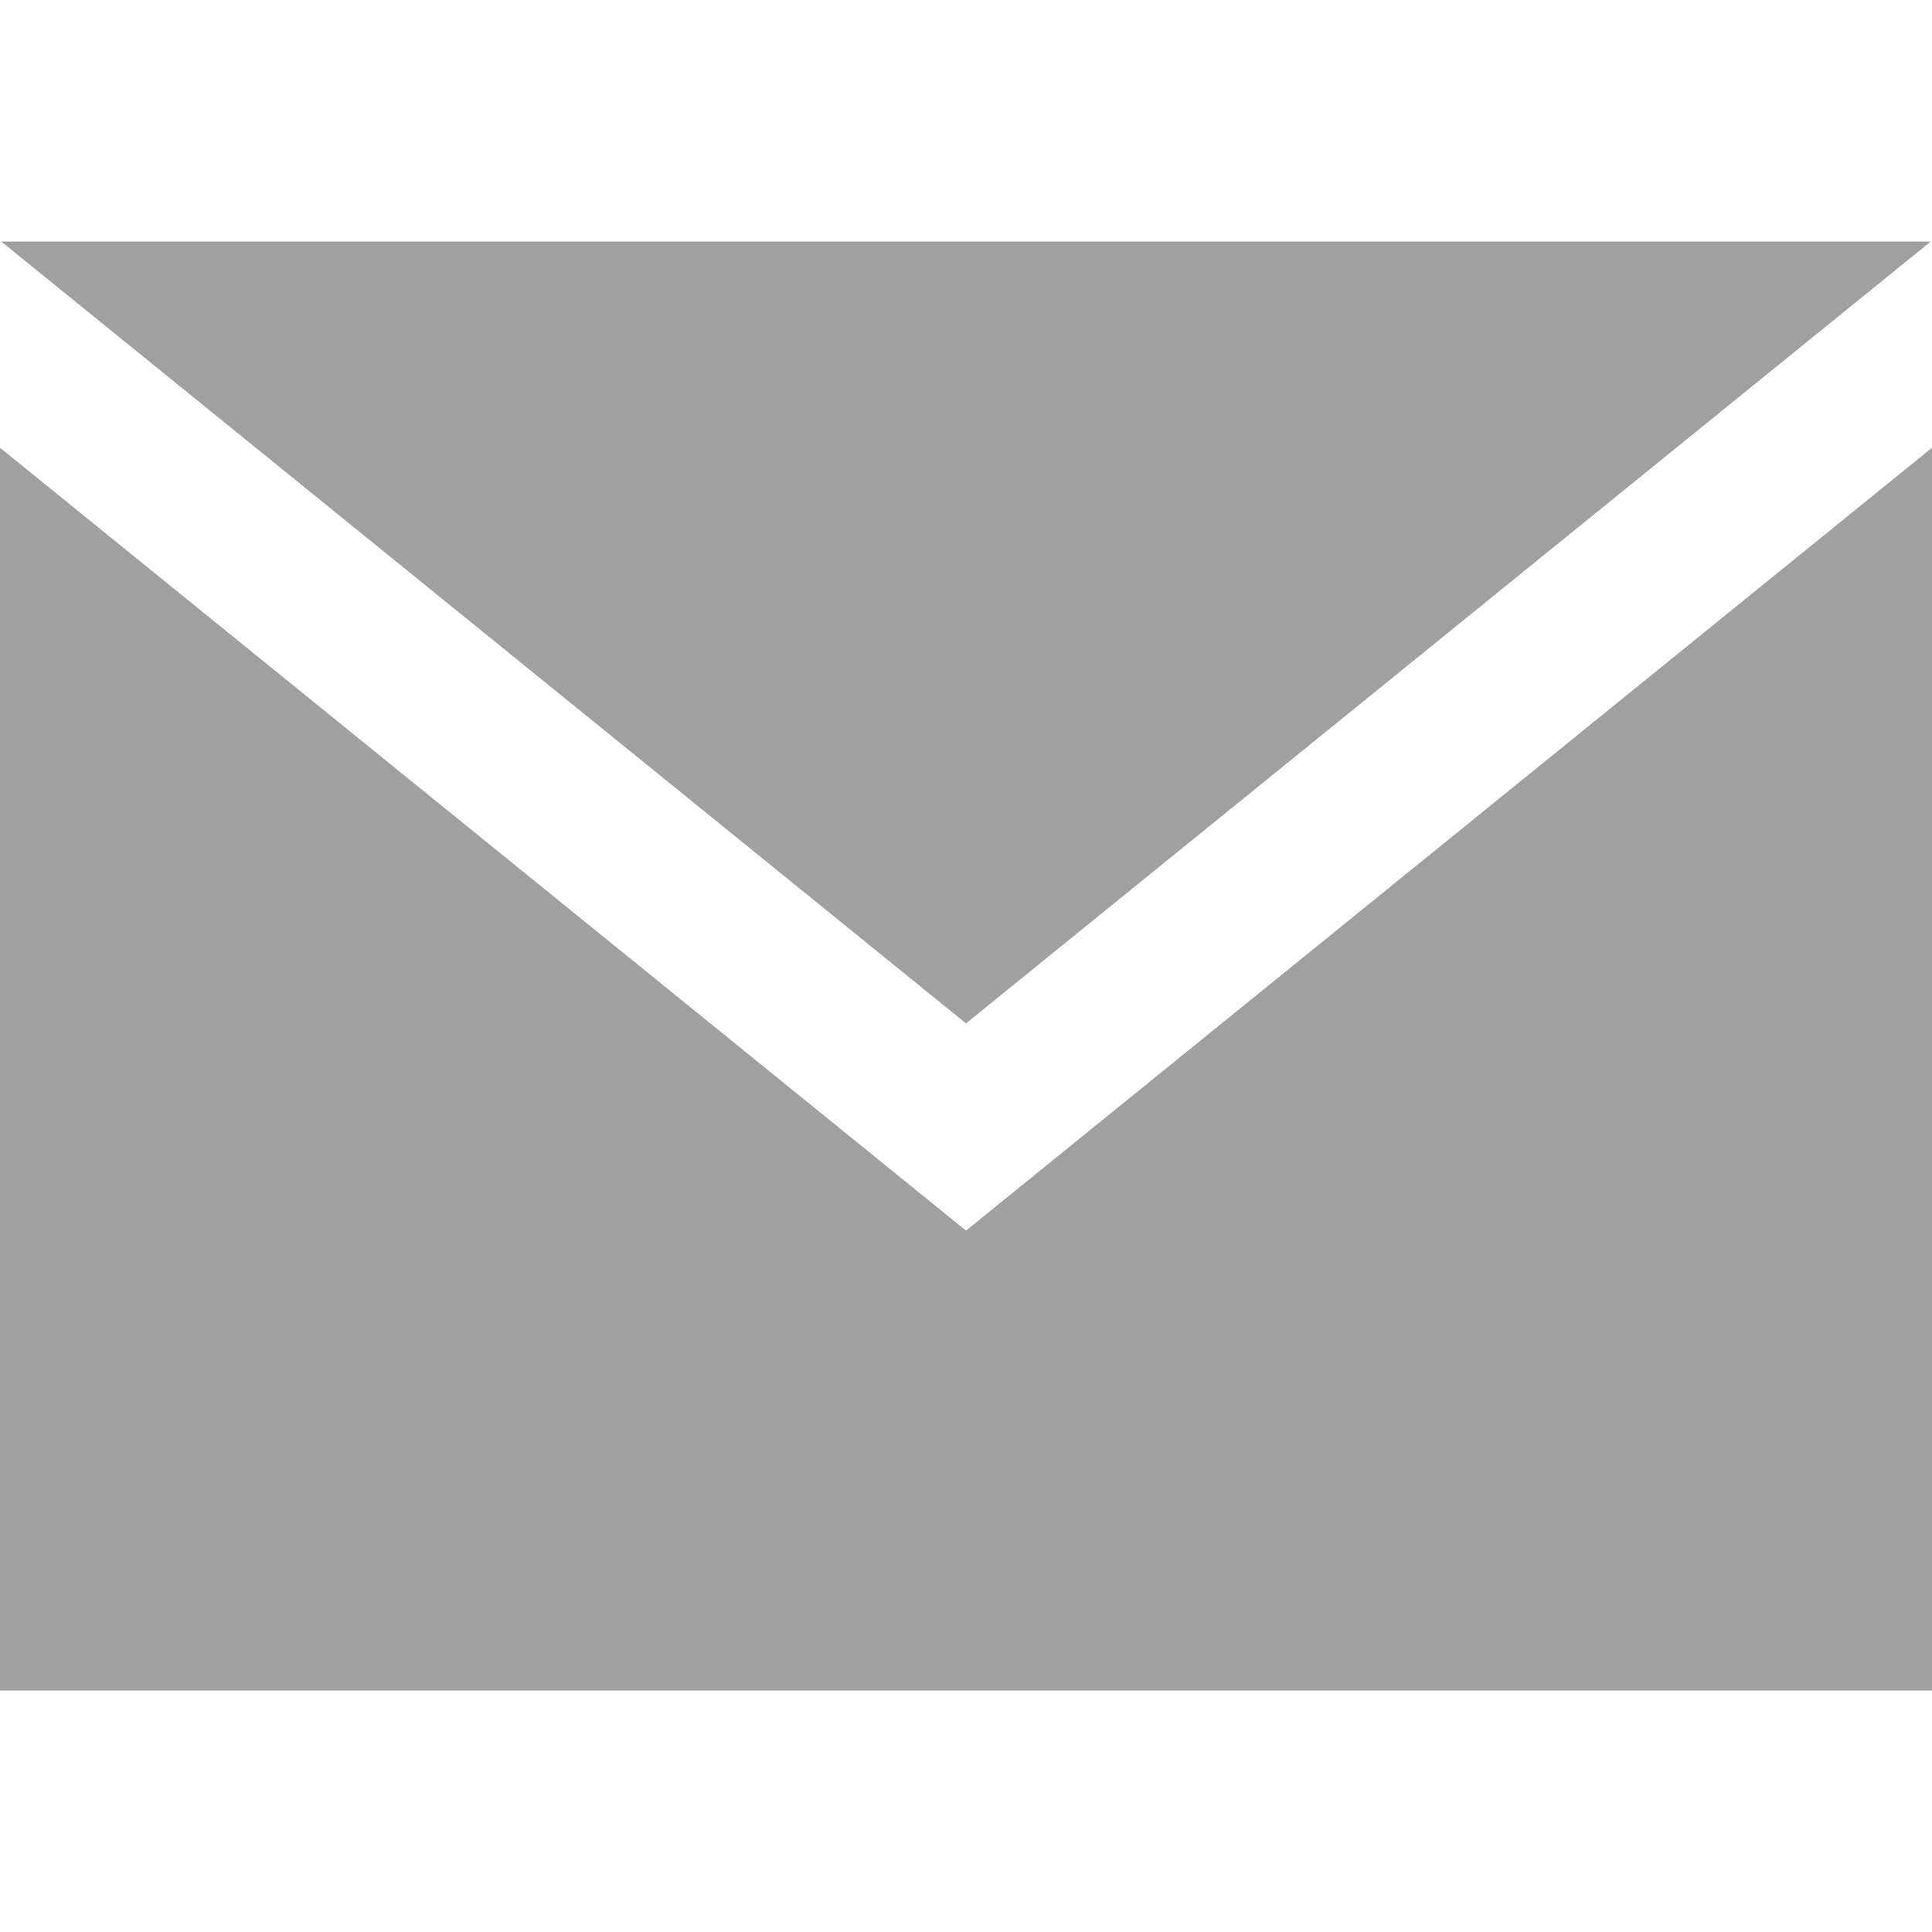
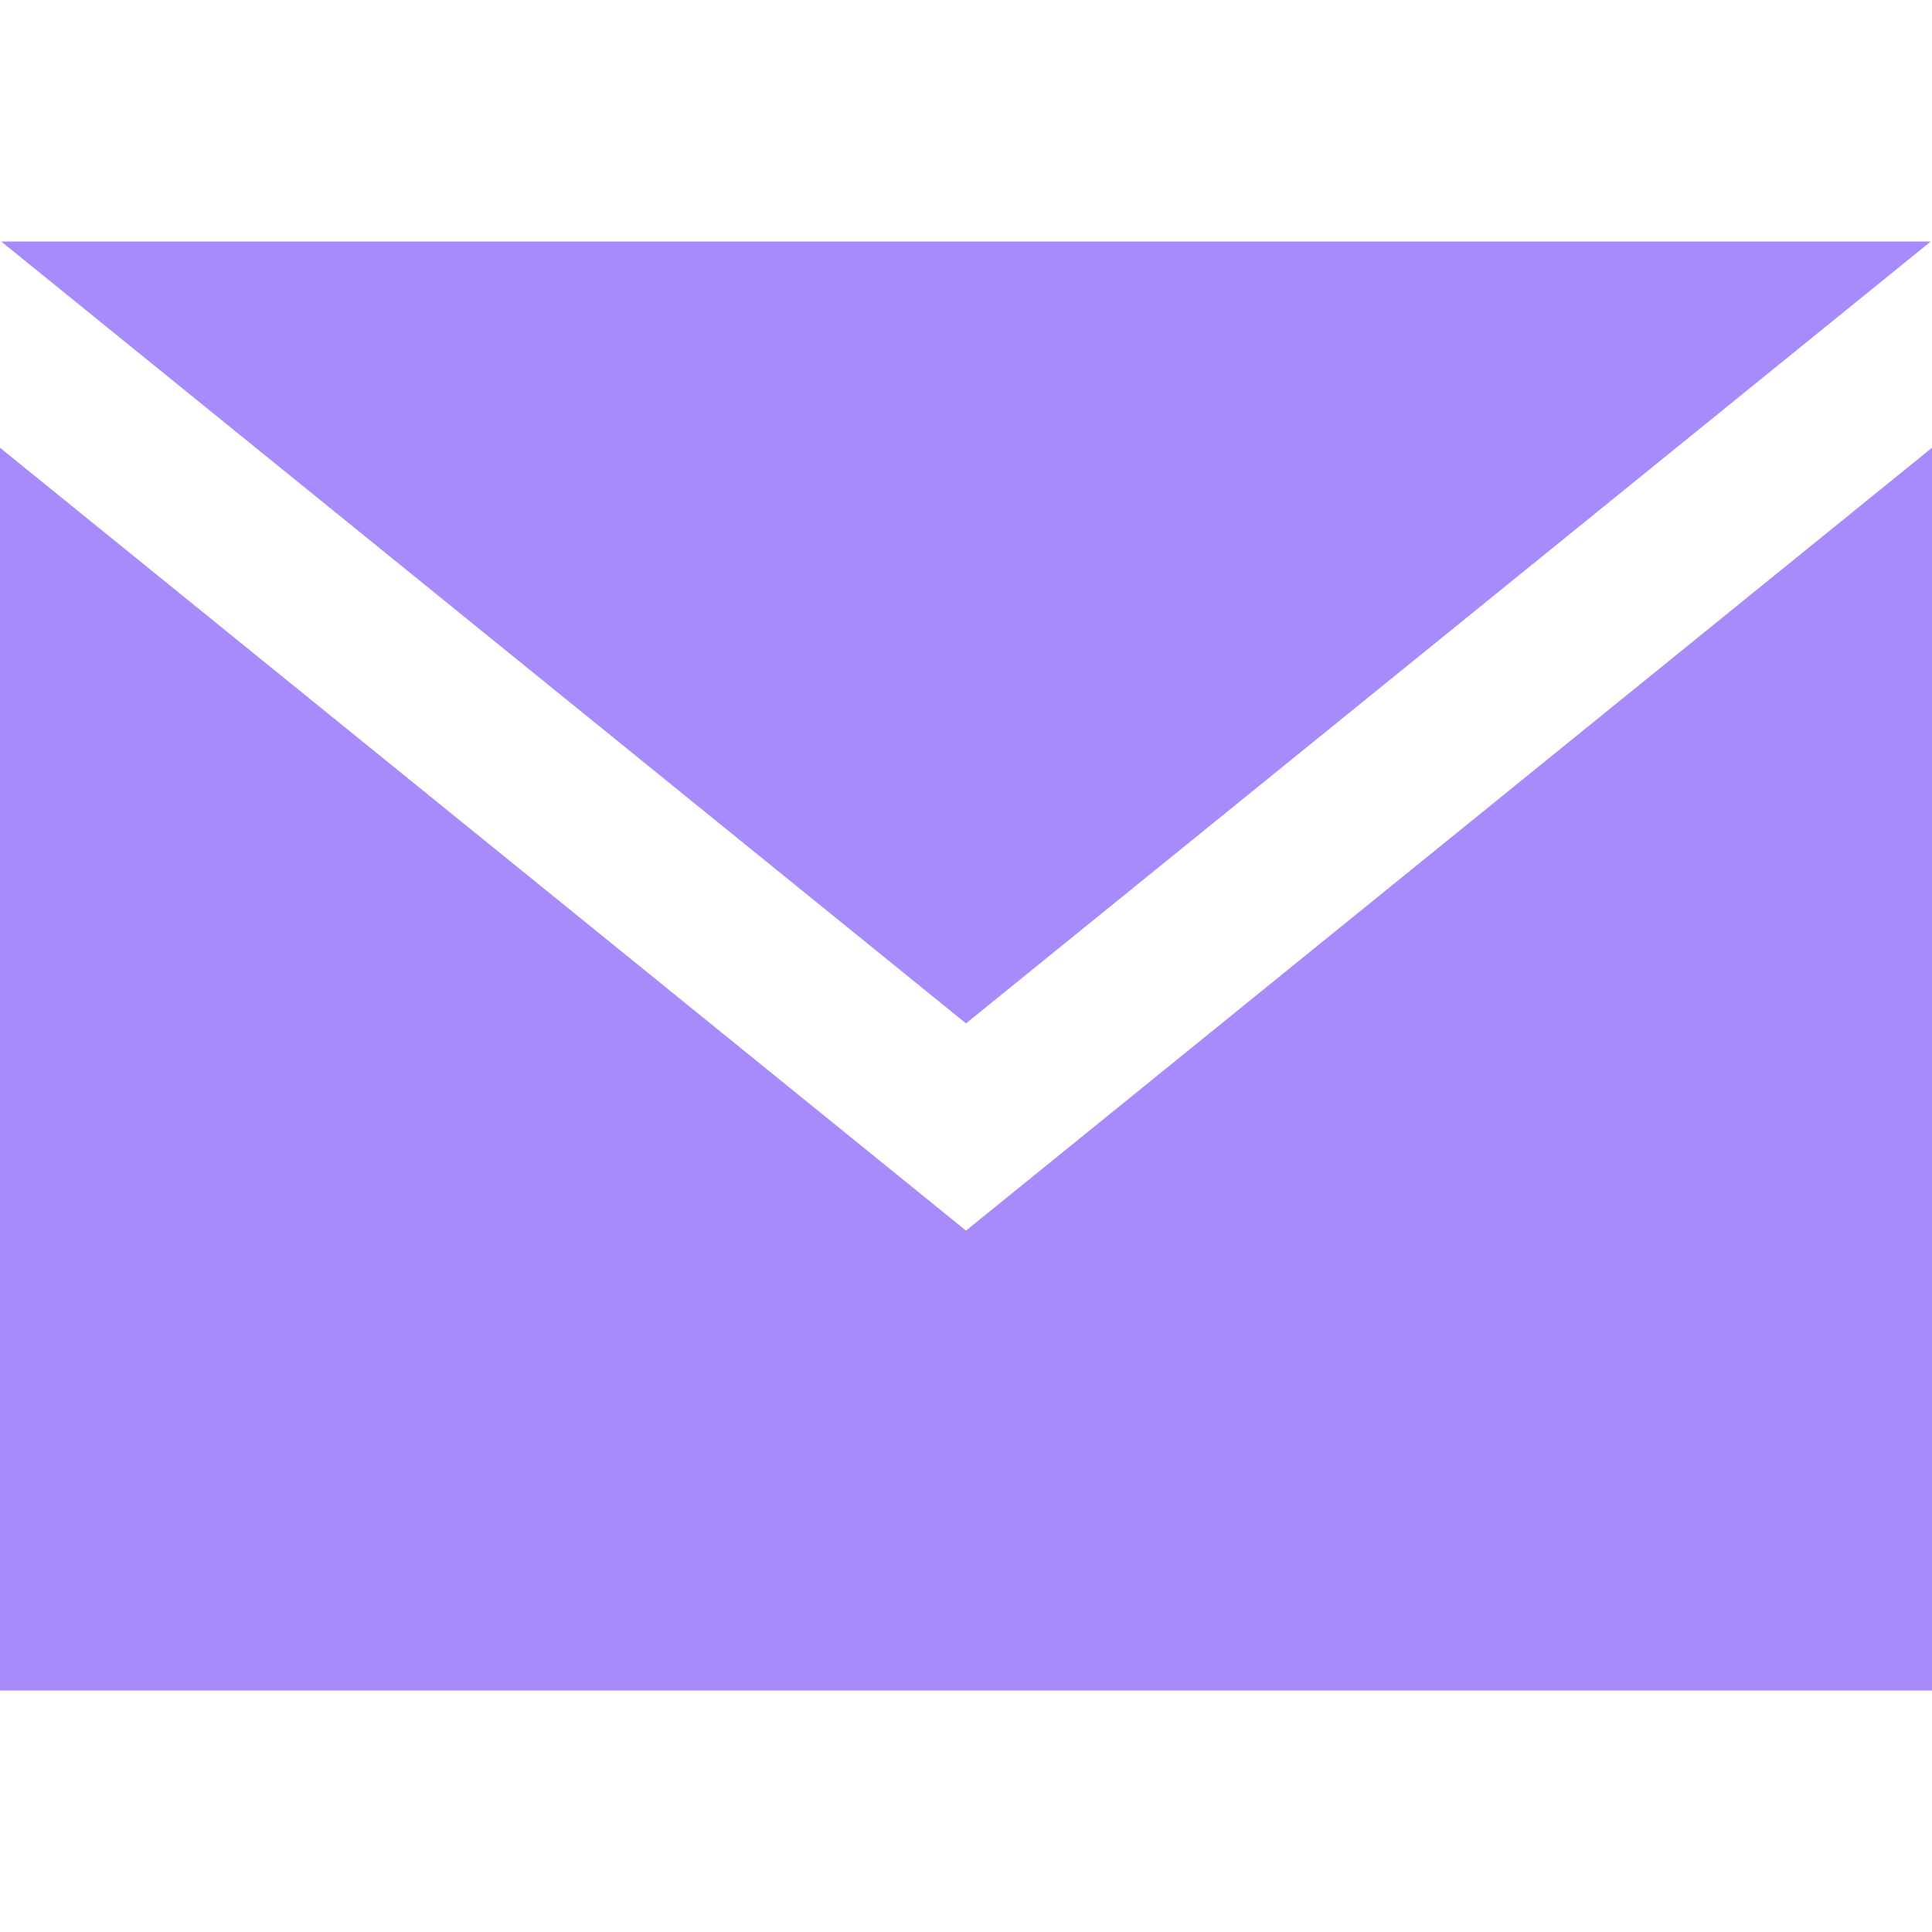
<svg xmlns="http://www.w3.org/2000/svg" width="24" height="24" viewBox="0 0 24 24">
-   <path fill="#A0A0A0" d="M12 12.713l-11.985-9.713h23.97l-11.985 9.713zm0 2.574l-12-9.725v15.438h24v-15.438l-12 9.725z" />
+   <path fill="rgb(167 139 250)" d="M12 12.713l-11.985-9.713h23.97l-11.985 9.713zm0 2.574l-12-9.725v15.438h24v-15.438l-12 9.725z" />
</svg>
